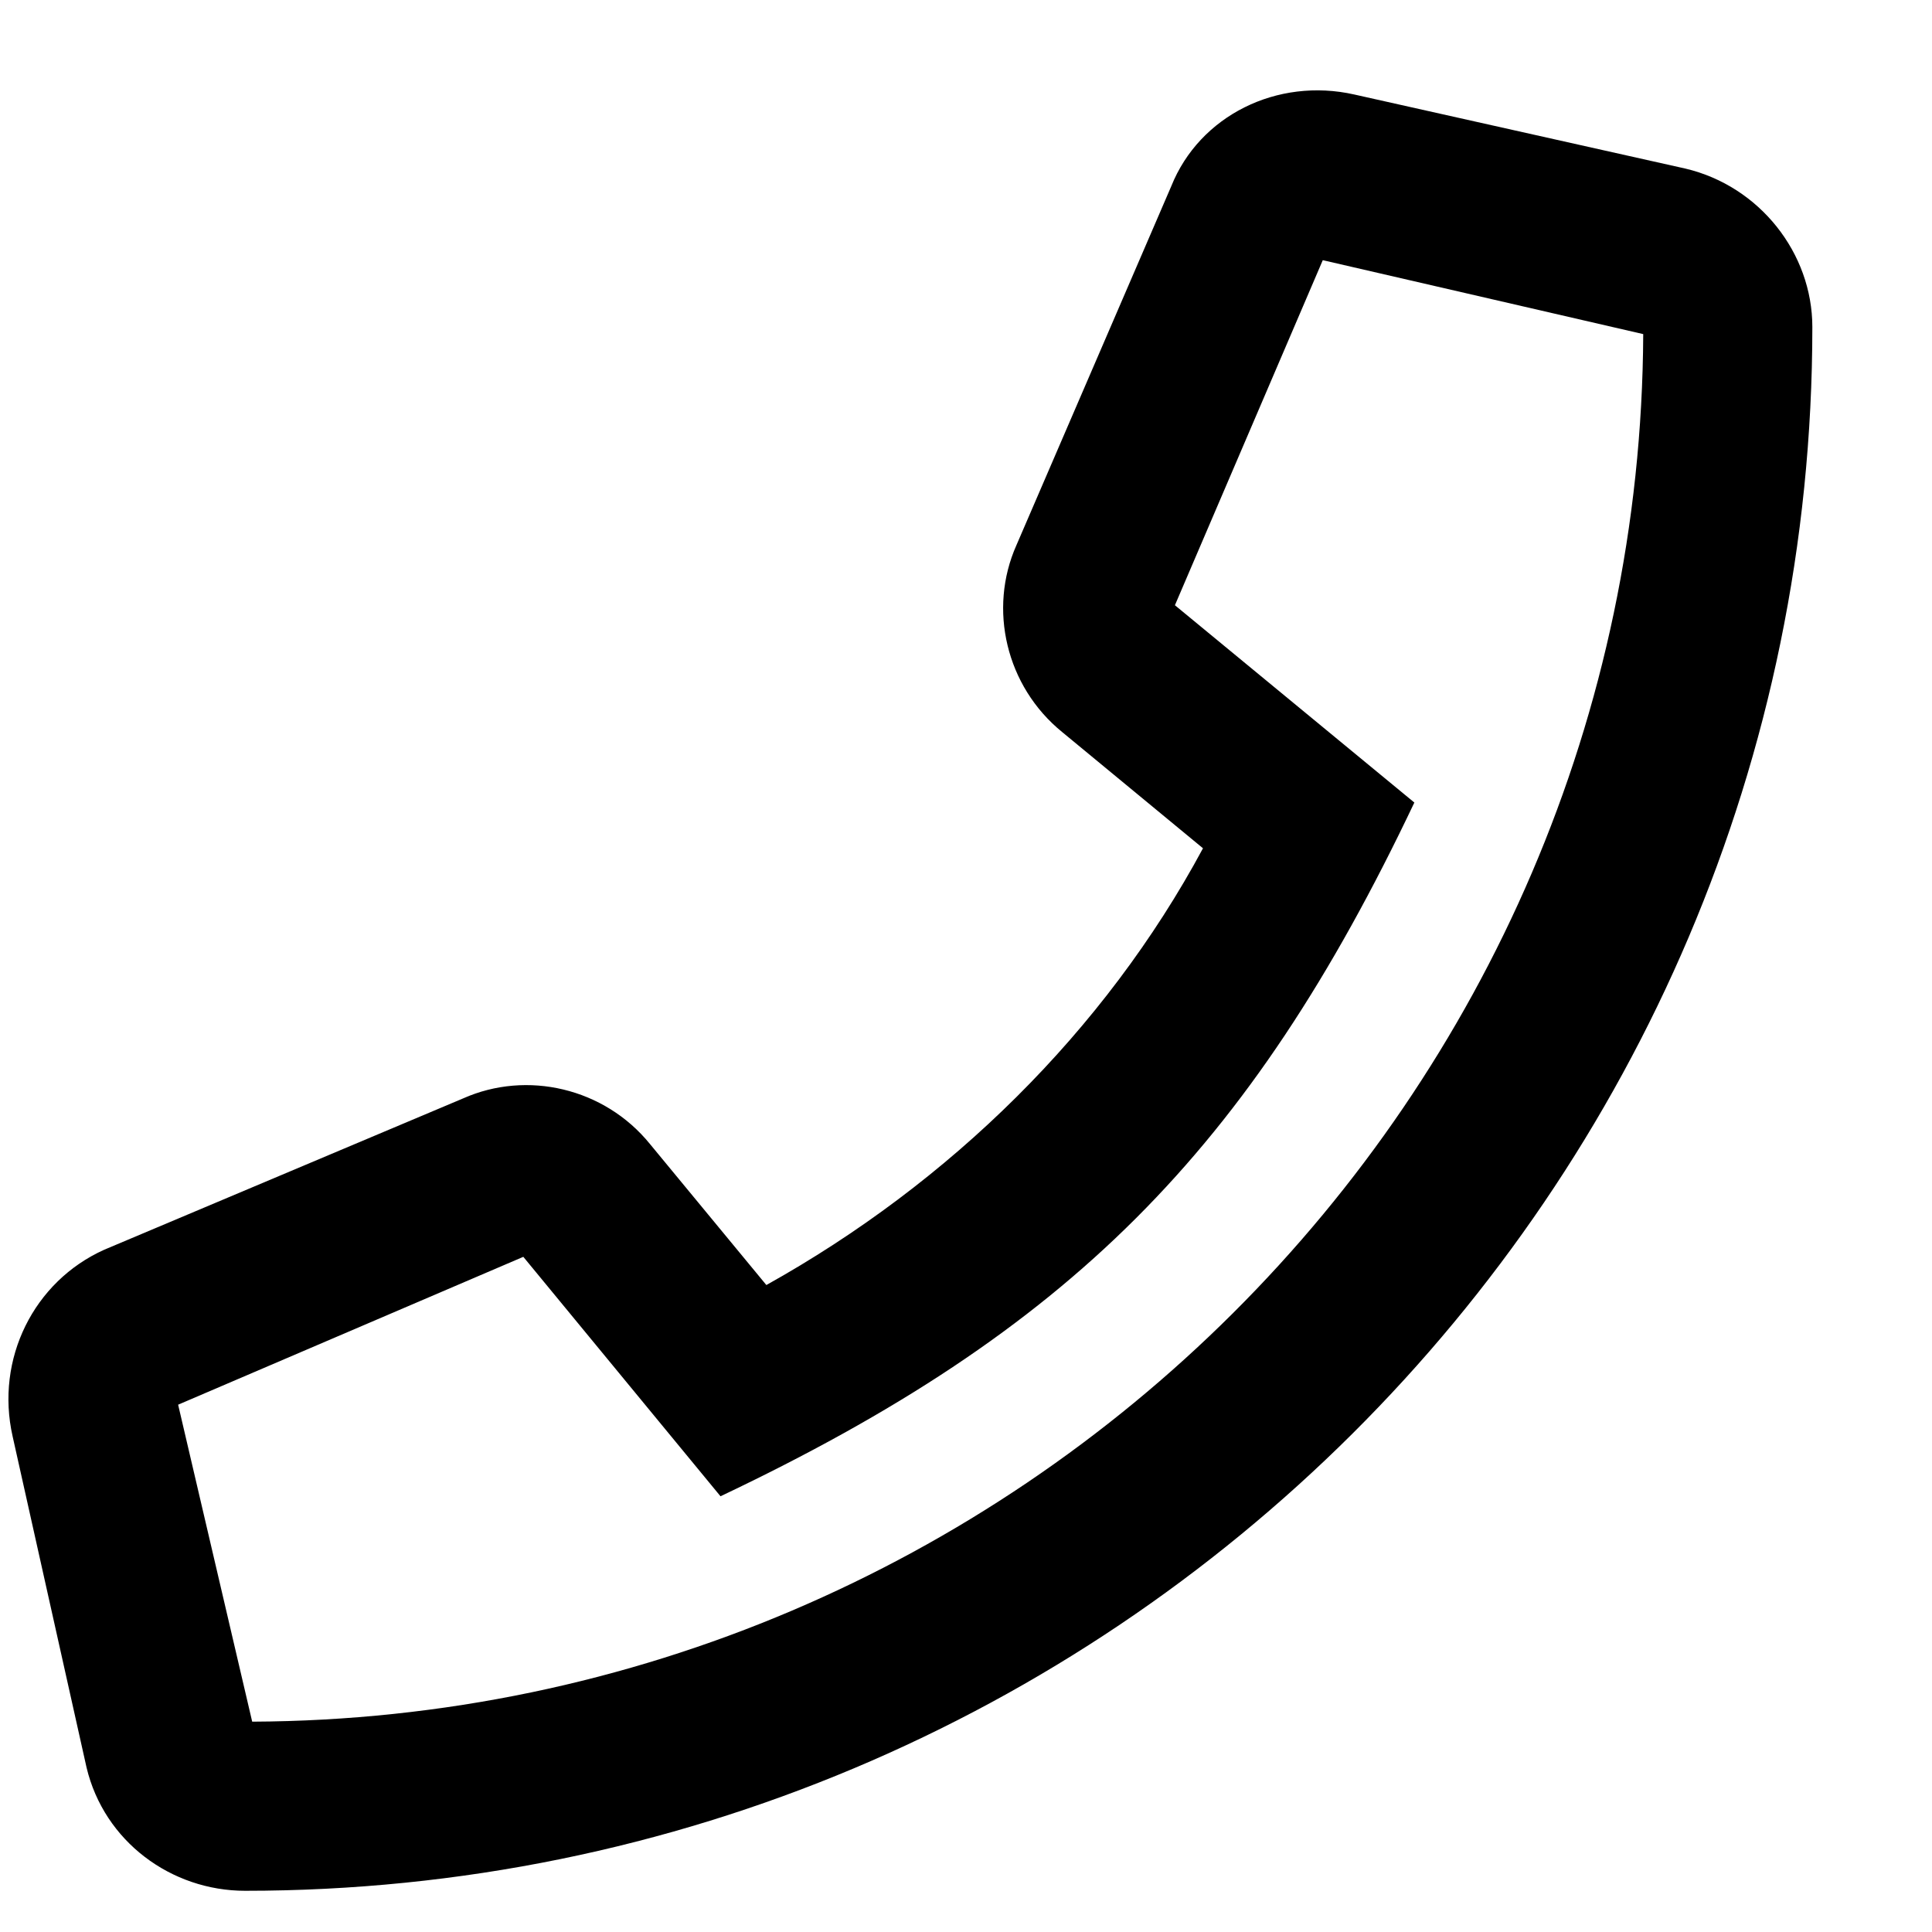
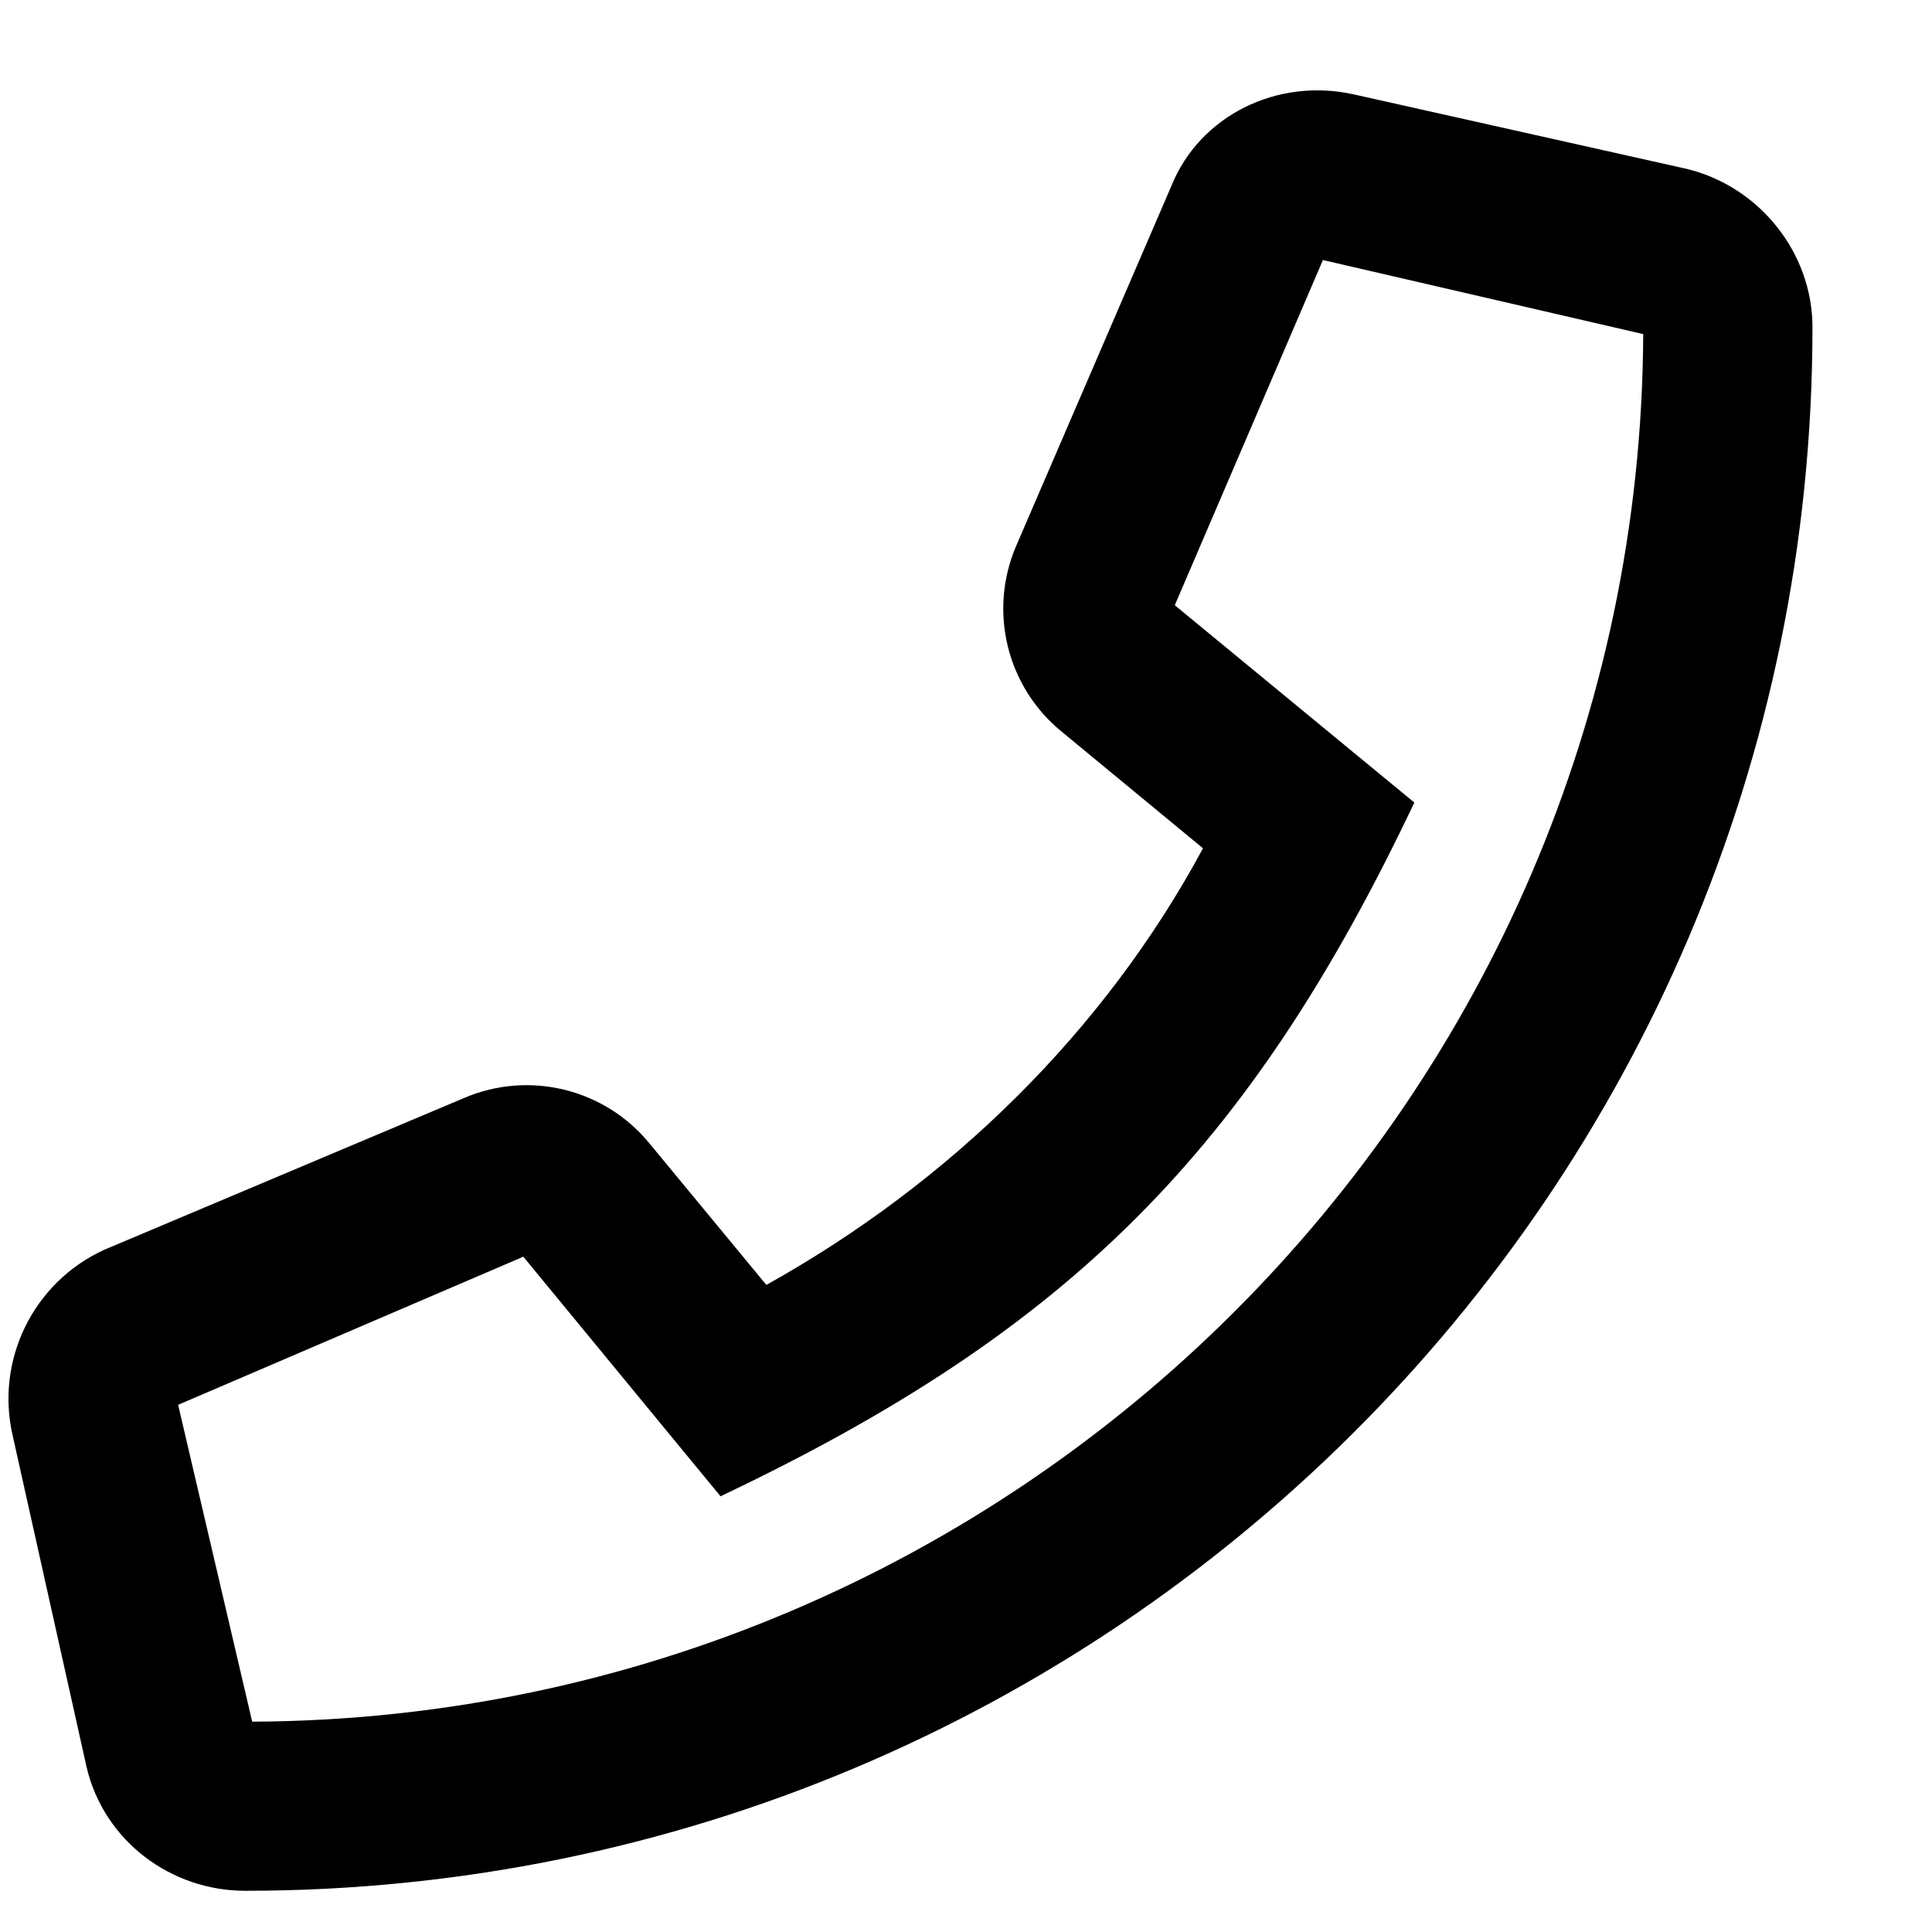
- <svg xmlns="http://www.w3.org/2000/svg" width="15" height="15" viewBox="0 0 15 15" fill="none">
-   <path d="M13.086 1.309L10.516 0.734C9.915 0.598 9.313 0.899 9.094 1.445L7.891 4.234C7.672 4.727 7.809 5.328 8.247 5.684L9.34 6.586C8.575 8.008 7.372 9.184 5.95 9.977L5.047 8.883C4.692 8.445 4.09 8.309 3.598 8.527L0.809 9.703C0.262 9.949 -0.038 10.551 0.098 11.152L0.672 13.723C0.809 14.297 1.329 14.68 1.903 14.68C8.602 14.68 14.071 9.266 14.071 2.539C14.071 1.965 13.661 1.445 13.086 1.309ZM1.958 13.367L1.383 10.906L4.063 9.758L5.594 11.617C8.301 10.332 9.696 8.938 10.981 6.231L9.122 4.699L10.27 2.02L12.758 2.594C12.731 8.527 7.891 13.34 1.958 13.367Z" fill="black" />
+ <svg xmlns="http://www.w3.org/2000/svg" width="15" height="15" fill="none">
+   <path d="M13.086 1.309l-2.57-.575C9.915.598 9.313.9 9.094 1.445l-1.203 2.79a1.233 1.233 0 00.356 1.449l1.093.902c-.765 1.422-1.968 2.598-3.39 3.39l-.903-1.093a1.233 1.233 0 00-1.449-.356L.81 9.703a1.272 1.272 0 00-.71 1.45l.573 2.57c.137.574.657.957 1.23.957 6.7 0 12.169-5.414 12.169-12.14 0-.575-.41-1.095-.985-1.231zM1.958 13.367l-.575-2.46 2.68-1.15 1.531 1.86c2.707-1.285 4.102-2.68 5.387-5.386l-1.86-1.532 1.15-2.68 2.487.575c-.027 5.933-4.867 10.746-10.8 10.773z" fill="#000" />
</svg>
